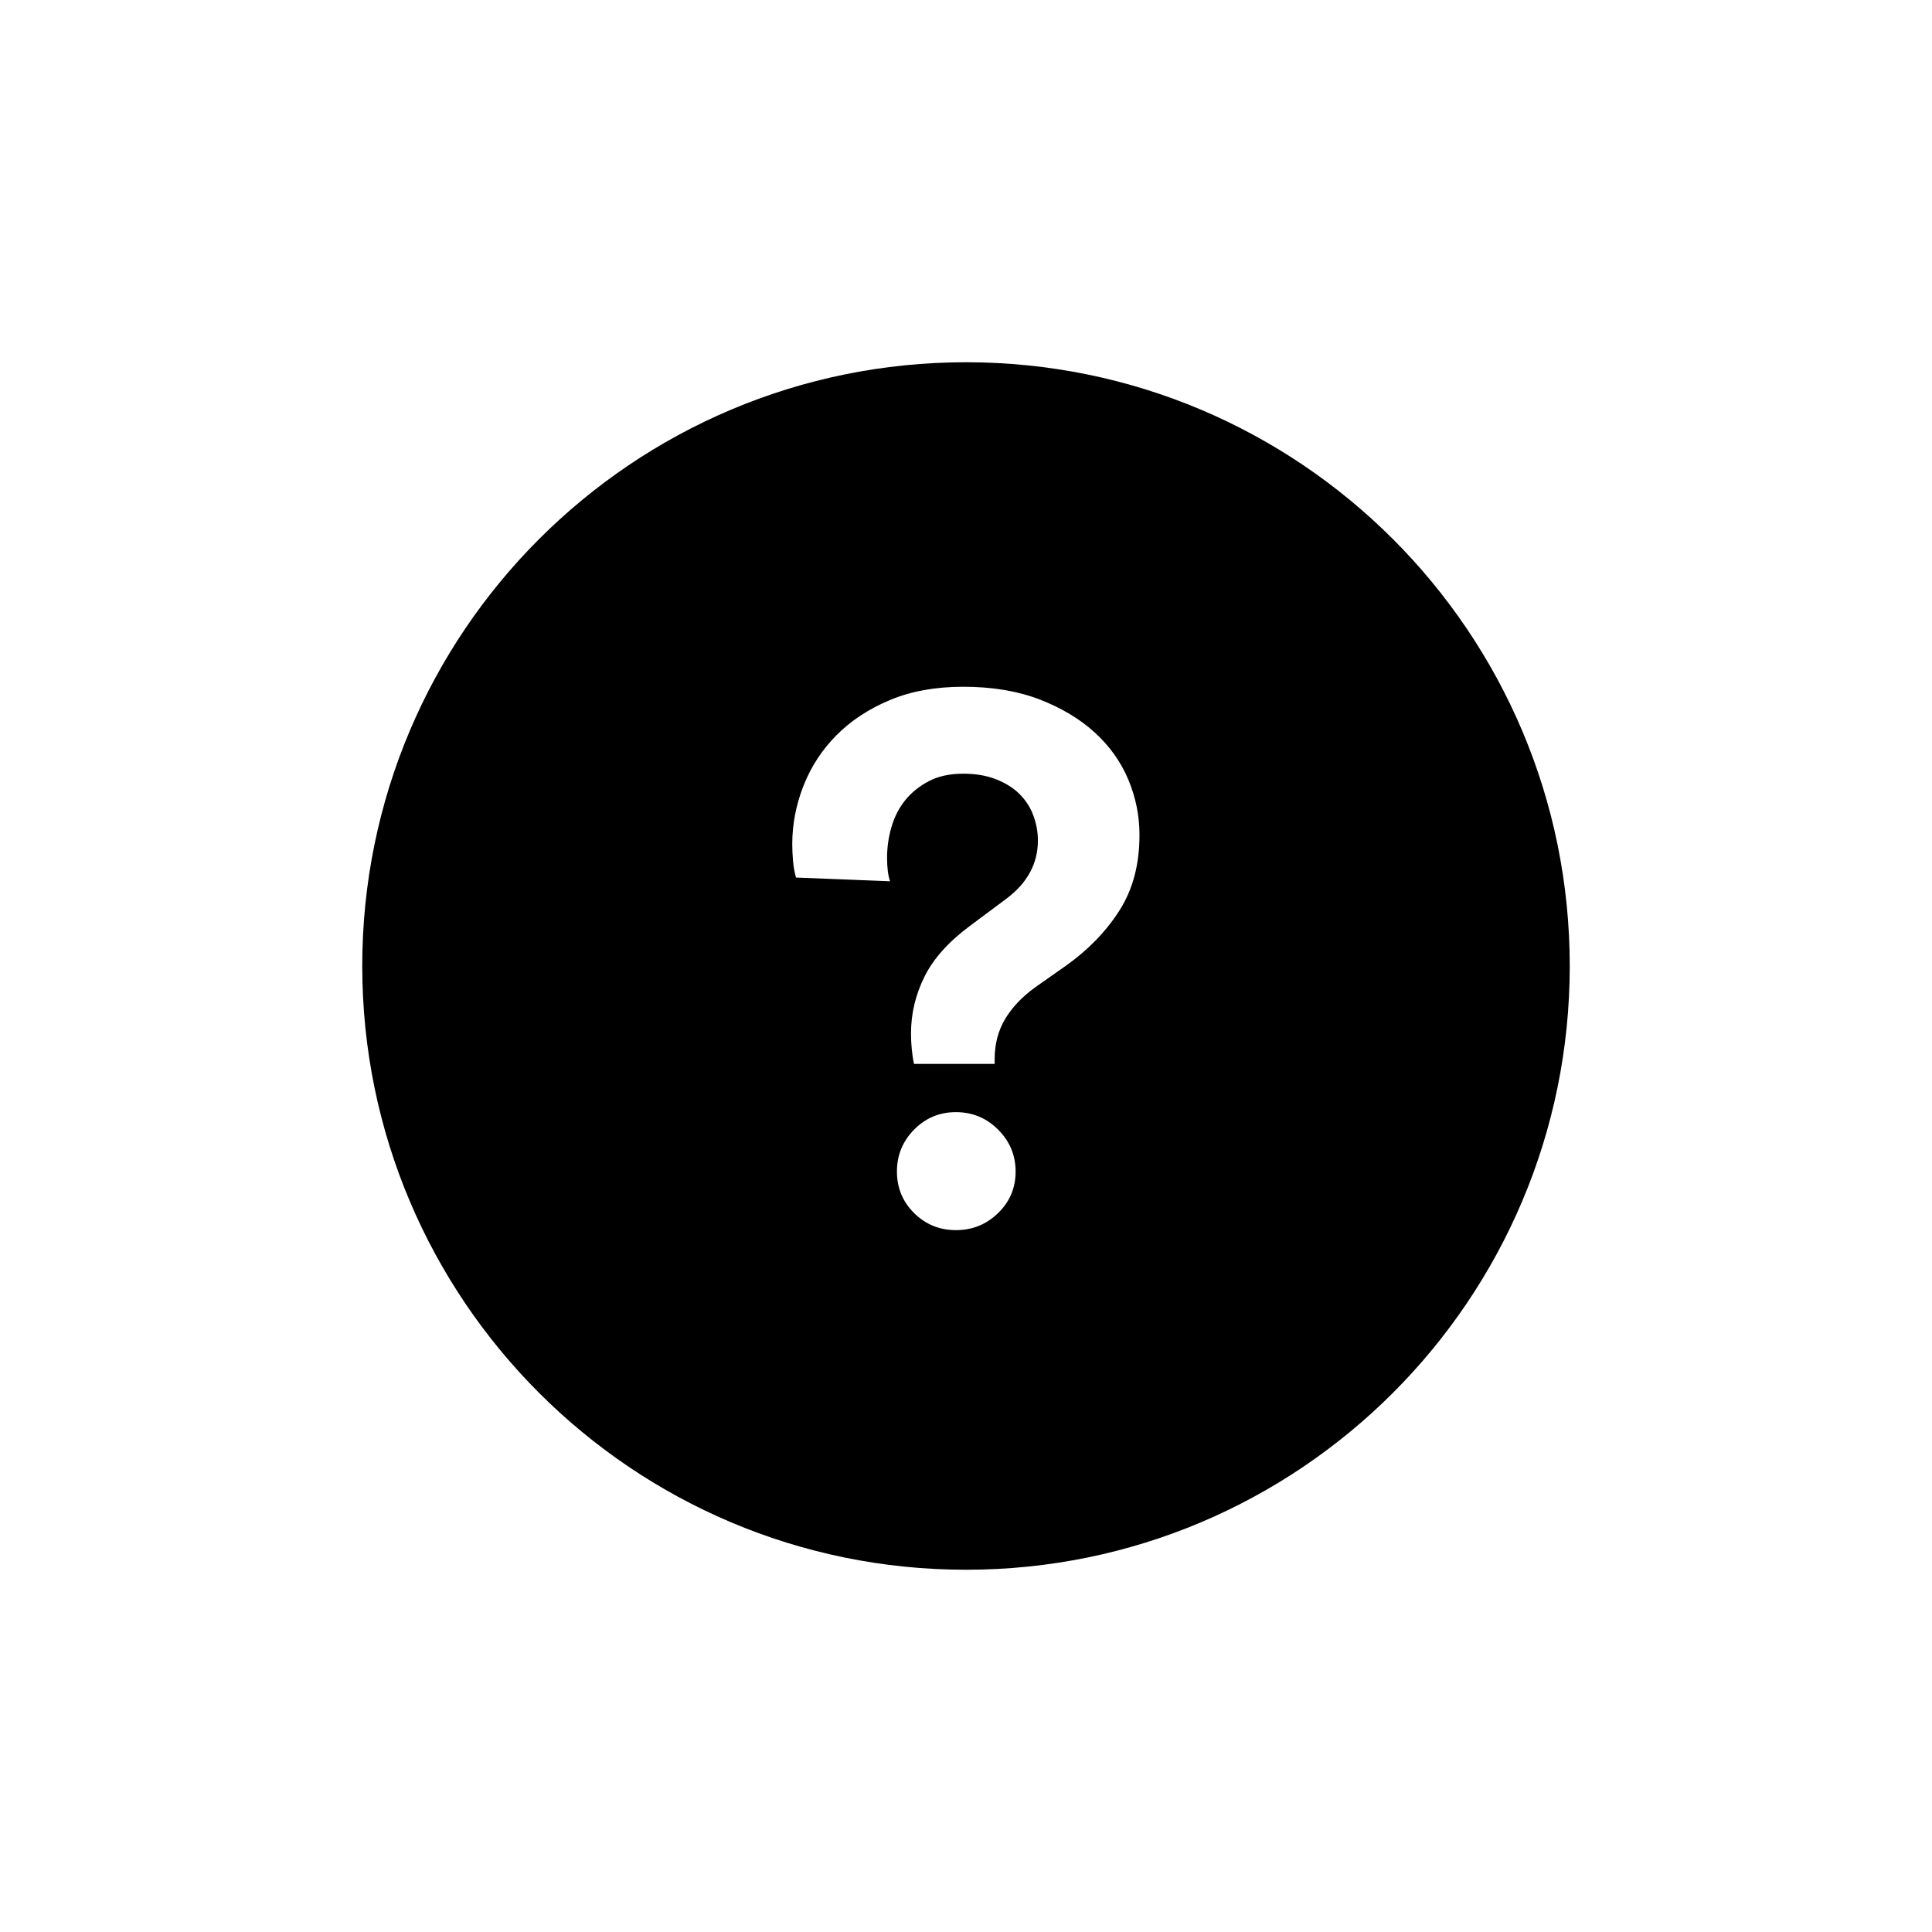
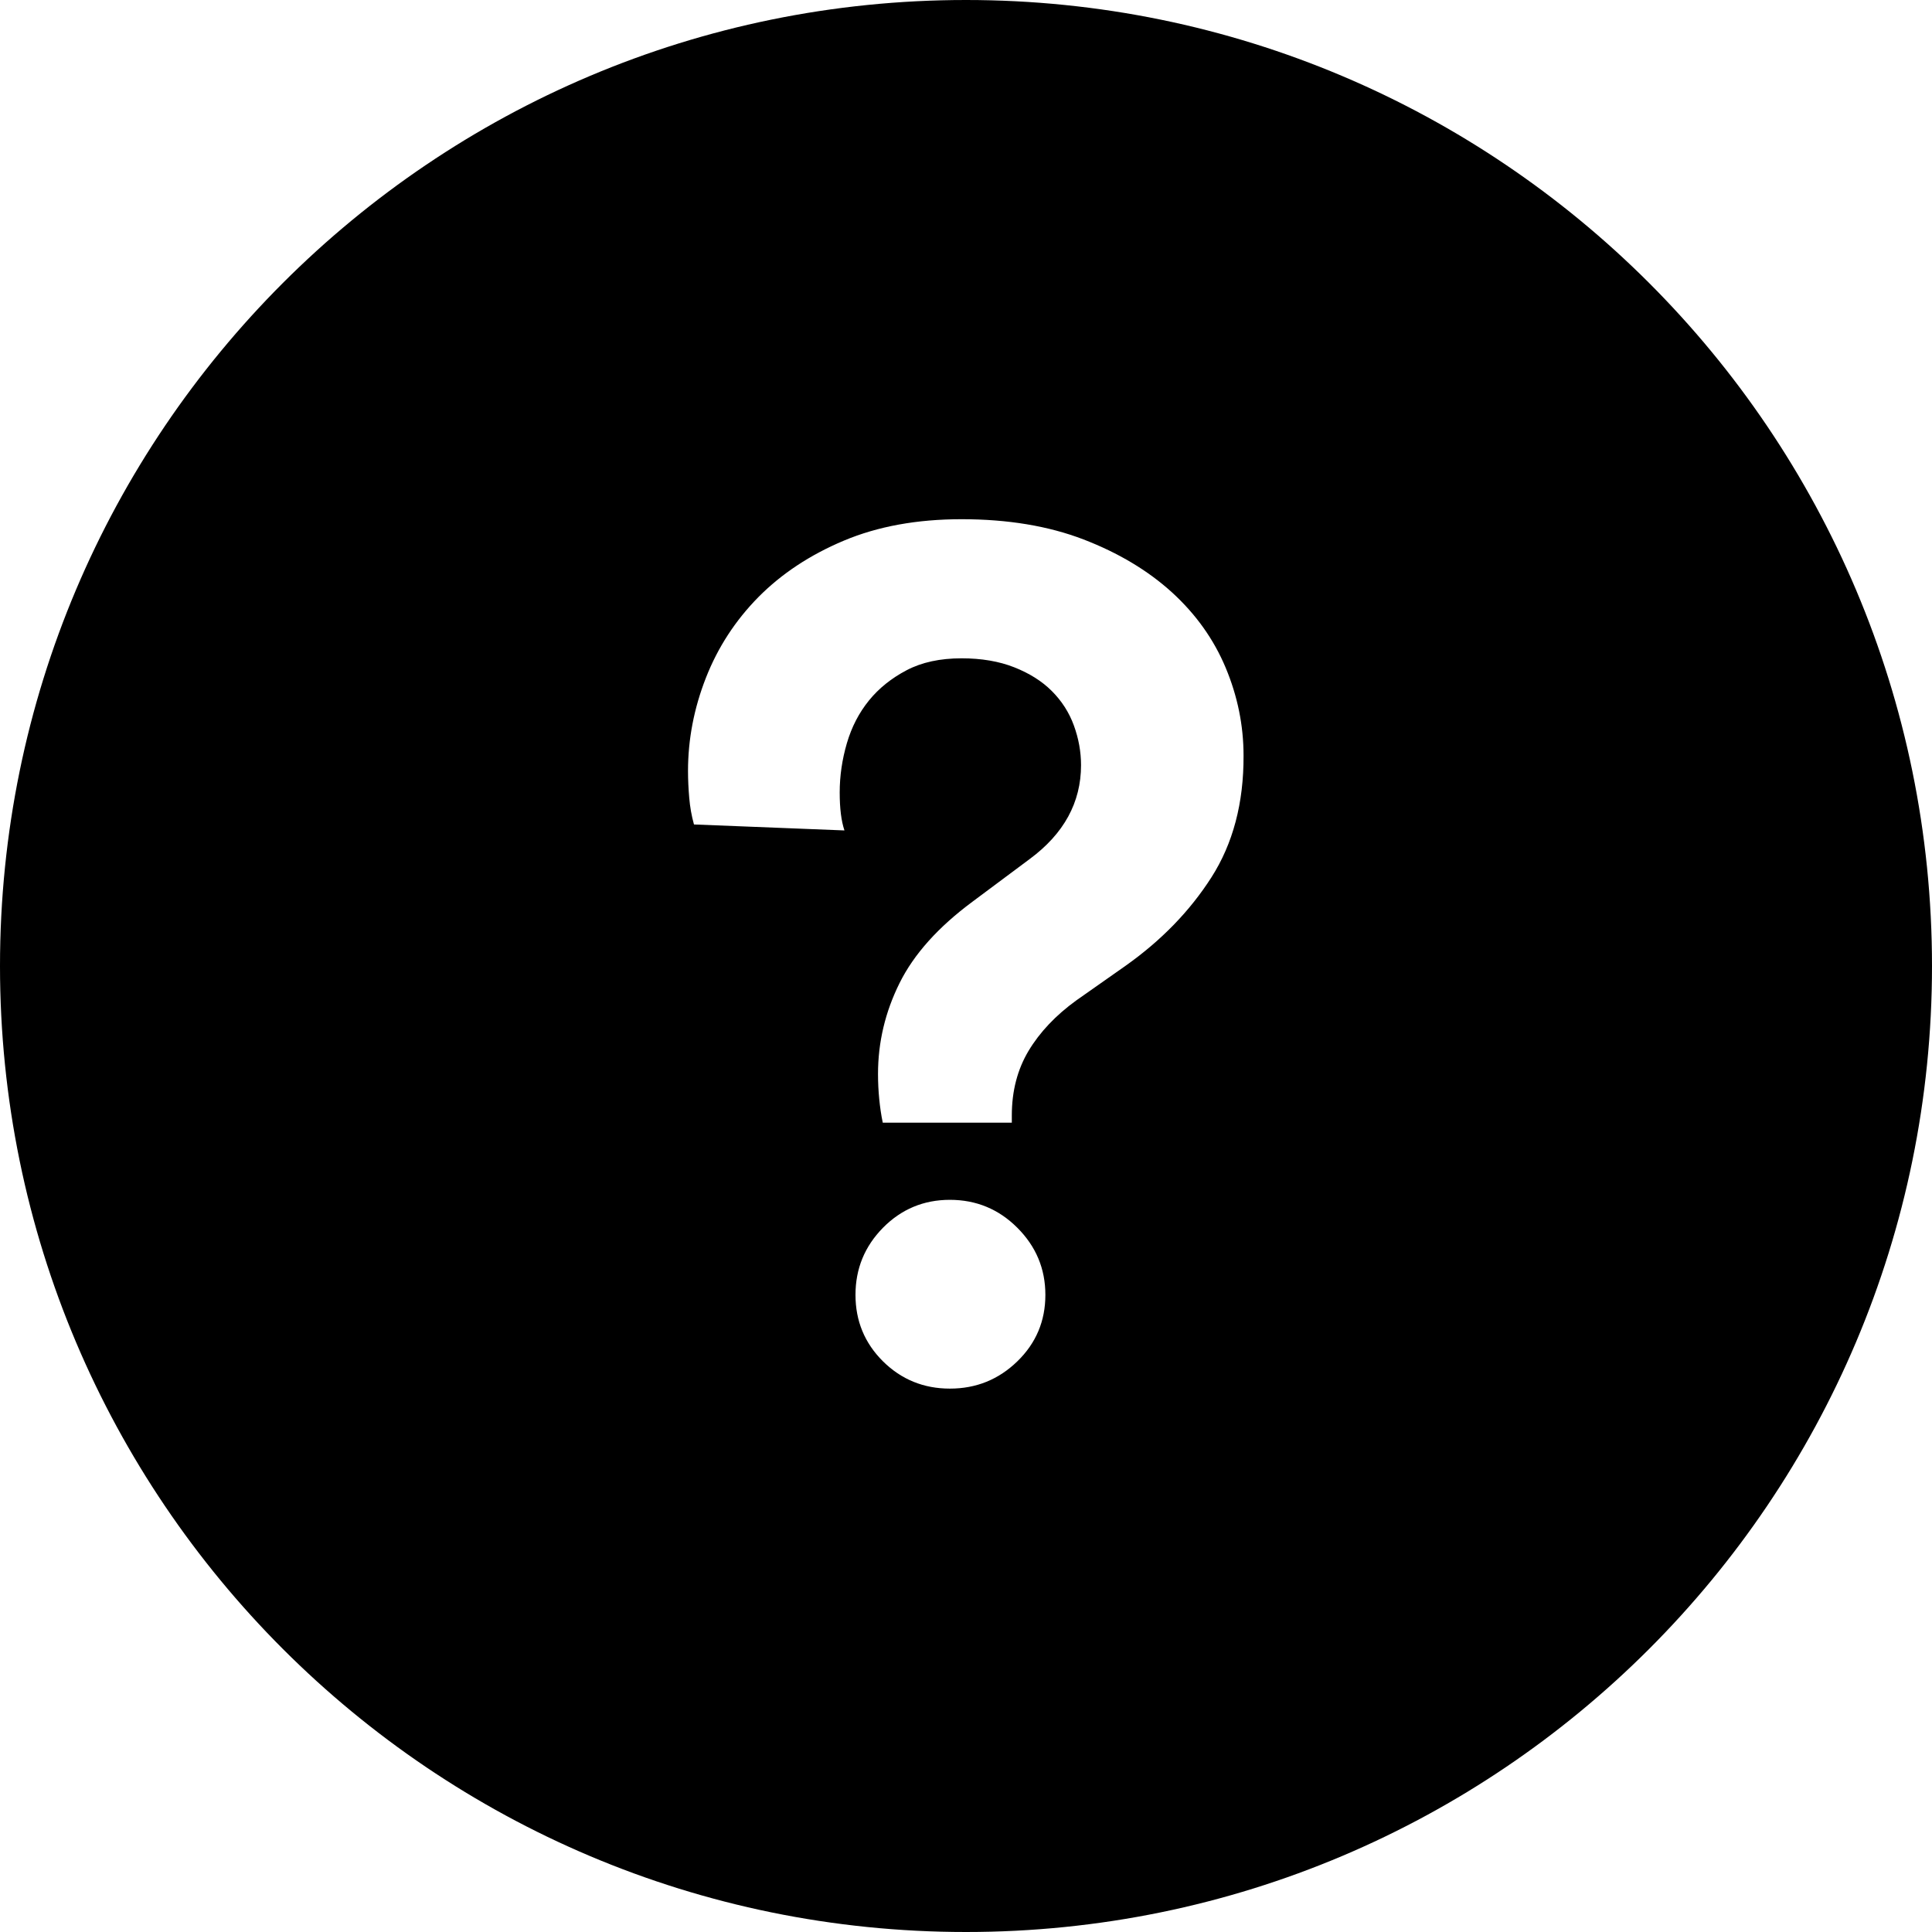
- <svg xmlns="http://www.w3.org/2000/svg" version="1.1" x="0px" y="0px" viewBox="0 0 28 28" style="enable-background:new 0 0 28 28;" xml:space="preserve">
+ <svg xmlns="http://www.w3.org/2000/svg" version="1.1" id="XMLID_1_" x="0px" y="0px" viewBox="0 0 17.5 17.5" enable-background="new 0 0 17.5 17.5" xml:space="preserve">
  <g id="question-circle-full">
    <g>
-       <path d="M14,5.25c-4.832,0-8.75,3.917-8.75,8.75c0,4.832,3.918,8.75,8.75,8.75s8.75-3.918,8.75-8.75    C22.75,9.167,18.832,5.25,14,5.25z M14.465,17.581c-0.17,0.165-0.373,0.247-0.611,0.247c-0.238,0-0.44-0.083-0.606-0.247    c-0.166-0.165-0.249-0.366-0.249-0.602c0-0.237,0.083-0.439,0.249-0.608c0.166-0.168,0.368-0.253,0.606-0.253    c0.238,0,0.442,0.084,0.611,0.253c0.169,0.169,0.254,0.371,0.254,0.608C14.719,17.215,14.635,17.416,14.465,17.581z     M16.223,13.197c-0.195,0.305-0.454,0.572-0.779,0.802l-0.444,0.312c-0.188,0.136-0.332,0.289-0.433,0.457    c-0.101,0.169-0.152,0.364-0.152,0.586v0.065h-1.169c-0.015-0.072-0.025-0.143-0.032-0.215c-0.007-0.072-0.011-0.147-0.011-0.226    c0-0.287,0.065-0.561,0.195-0.823c0.13-0.262,0.35-0.507,0.66-0.737l0.519-0.387c0.31-0.229,0.465-0.513,0.465-0.85    c0-0.122-0.022-0.242-0.065-0.36c-0.043-0.118-0.11-0.222-0.2-0.312c-0.09-0.09-0.204-0.161-0.341-0.215    c-0.137-0.054-0.296-0.081-0.476-0.081c-0.195,0-0.361,0.036-0.498,0.108c-0.137,0.072-0.251,0.163-0.341,0.274    c-0.09,0.111-0.157,0.24-0.2,0.387c-0.043,0.147-0.065,0.296-0.065,0.446c0,0.144,0.014,0.258,0.043,0.344l-1.363-0.054    c-0.022-0.079-0.036-0.159-0.043-0.242c-0.007-0.082-0.011-0.163-0.011-0.242c0-0.287,0.054-0.568,0.162-0.844    c0.108-0.276,0.267-0.52,0.476-0.732c0.209-0.211,0.467-0.382,0.774-0.511c0.307-0.129,0.662-0.194,1.066-0.194    c0.418,0,0.786,0.061,1.104,0.183c0.317,0.122,0.584,0.282,0.801,0.479c0.216,0.197,0.379,0.425,0.487,0.683    c0.108,0.258,0.162,0.524,0.162,0.796C16.516,12.524,16.418,12.892,16.223,13.197z" />
+       <path d="M8.75,0C3.918,0,0,3.917,0,8.75c0,4.832,3.918,8.75,8.75,8.75s8.75-3.918,8.75-8.75C17.5,3.917,13.582,0,8.75,0z     M9.215,12.331c-0.17,0.165-0.373,0.247-0.611,0.247s-0.44-0.083-0.606-0.247c-0.166-0.165-0.249-0.366-0.249-0.602    c0-0.237,0.083-0.439,0.249-0.608c0.166-0.168,0.368-0.253,0.606-0.253s0.442,0.084,0.611,0.253s0.254,0.371,0.254,0.608    C9.469,11.965,9.385,12.166,9.215,12.331z M10.973,7.947c-0.195,0.305-0.454,0.572-0.779,0.802L9.75,9.061    C9.562,9.197,9.418,9.35,9.317,9.518c-0.101,0.169-0.152,0.364-0.152,0.586v0.065H7.996c-0.015-0.072-0.025-0.143-0.032-0.215    C7.957,9.882,7.953,9.807,7.953,9.728c0-0.287,0.065-0.561,0.195-0.823s0.35-0.507,0.66-0.737l0.519-0.387    c0.31-0.229,0.465-0.513,0.465-0.85c0-0.122-0.022-0.242-0.065-0.36c-0.043-0.118-0.11-0.222-0.2-0.312S9.323,6.098,9.186,6.044    C9.049,5.99,8.89,5.963,8.71,5.963c-0.195,0-0.361,0.036-0.498,0.108S7.961,6.234,7.871,6.345c-0.09,0.111-0.157,0.24-0.2,0.387    S7.606,7.028,7.606,7.178c0,0.144,0.014,0.258,0.043,0.344L6.286,7.468C6.264,7.389,6.25,7.309,6.243,7.226    C6.236,7.144,6.232,7.063,6.232,6.984c0-0.287,0.054-0.568,0.162-0.844S6.661,5.62,6.87,5.408    c0.209-0.211,0.467-0.382,0.774-0.511S8.306,4.703,8.71,4.703c0.418,0,0.786,0.061,1.104,0.183    c0.317,0.122,0.584,0.282,0.801,0.479c0.216,0.197,0.379,0.425,0.487,0.683c0.108,0.258,0.162,0.524,0.162,0.796    C11.266,7.274,11.168,7.642,10.973,7.947z" />
    </g>
  </g>
-   <g id="Layer_1">
- </g>
</svg>
